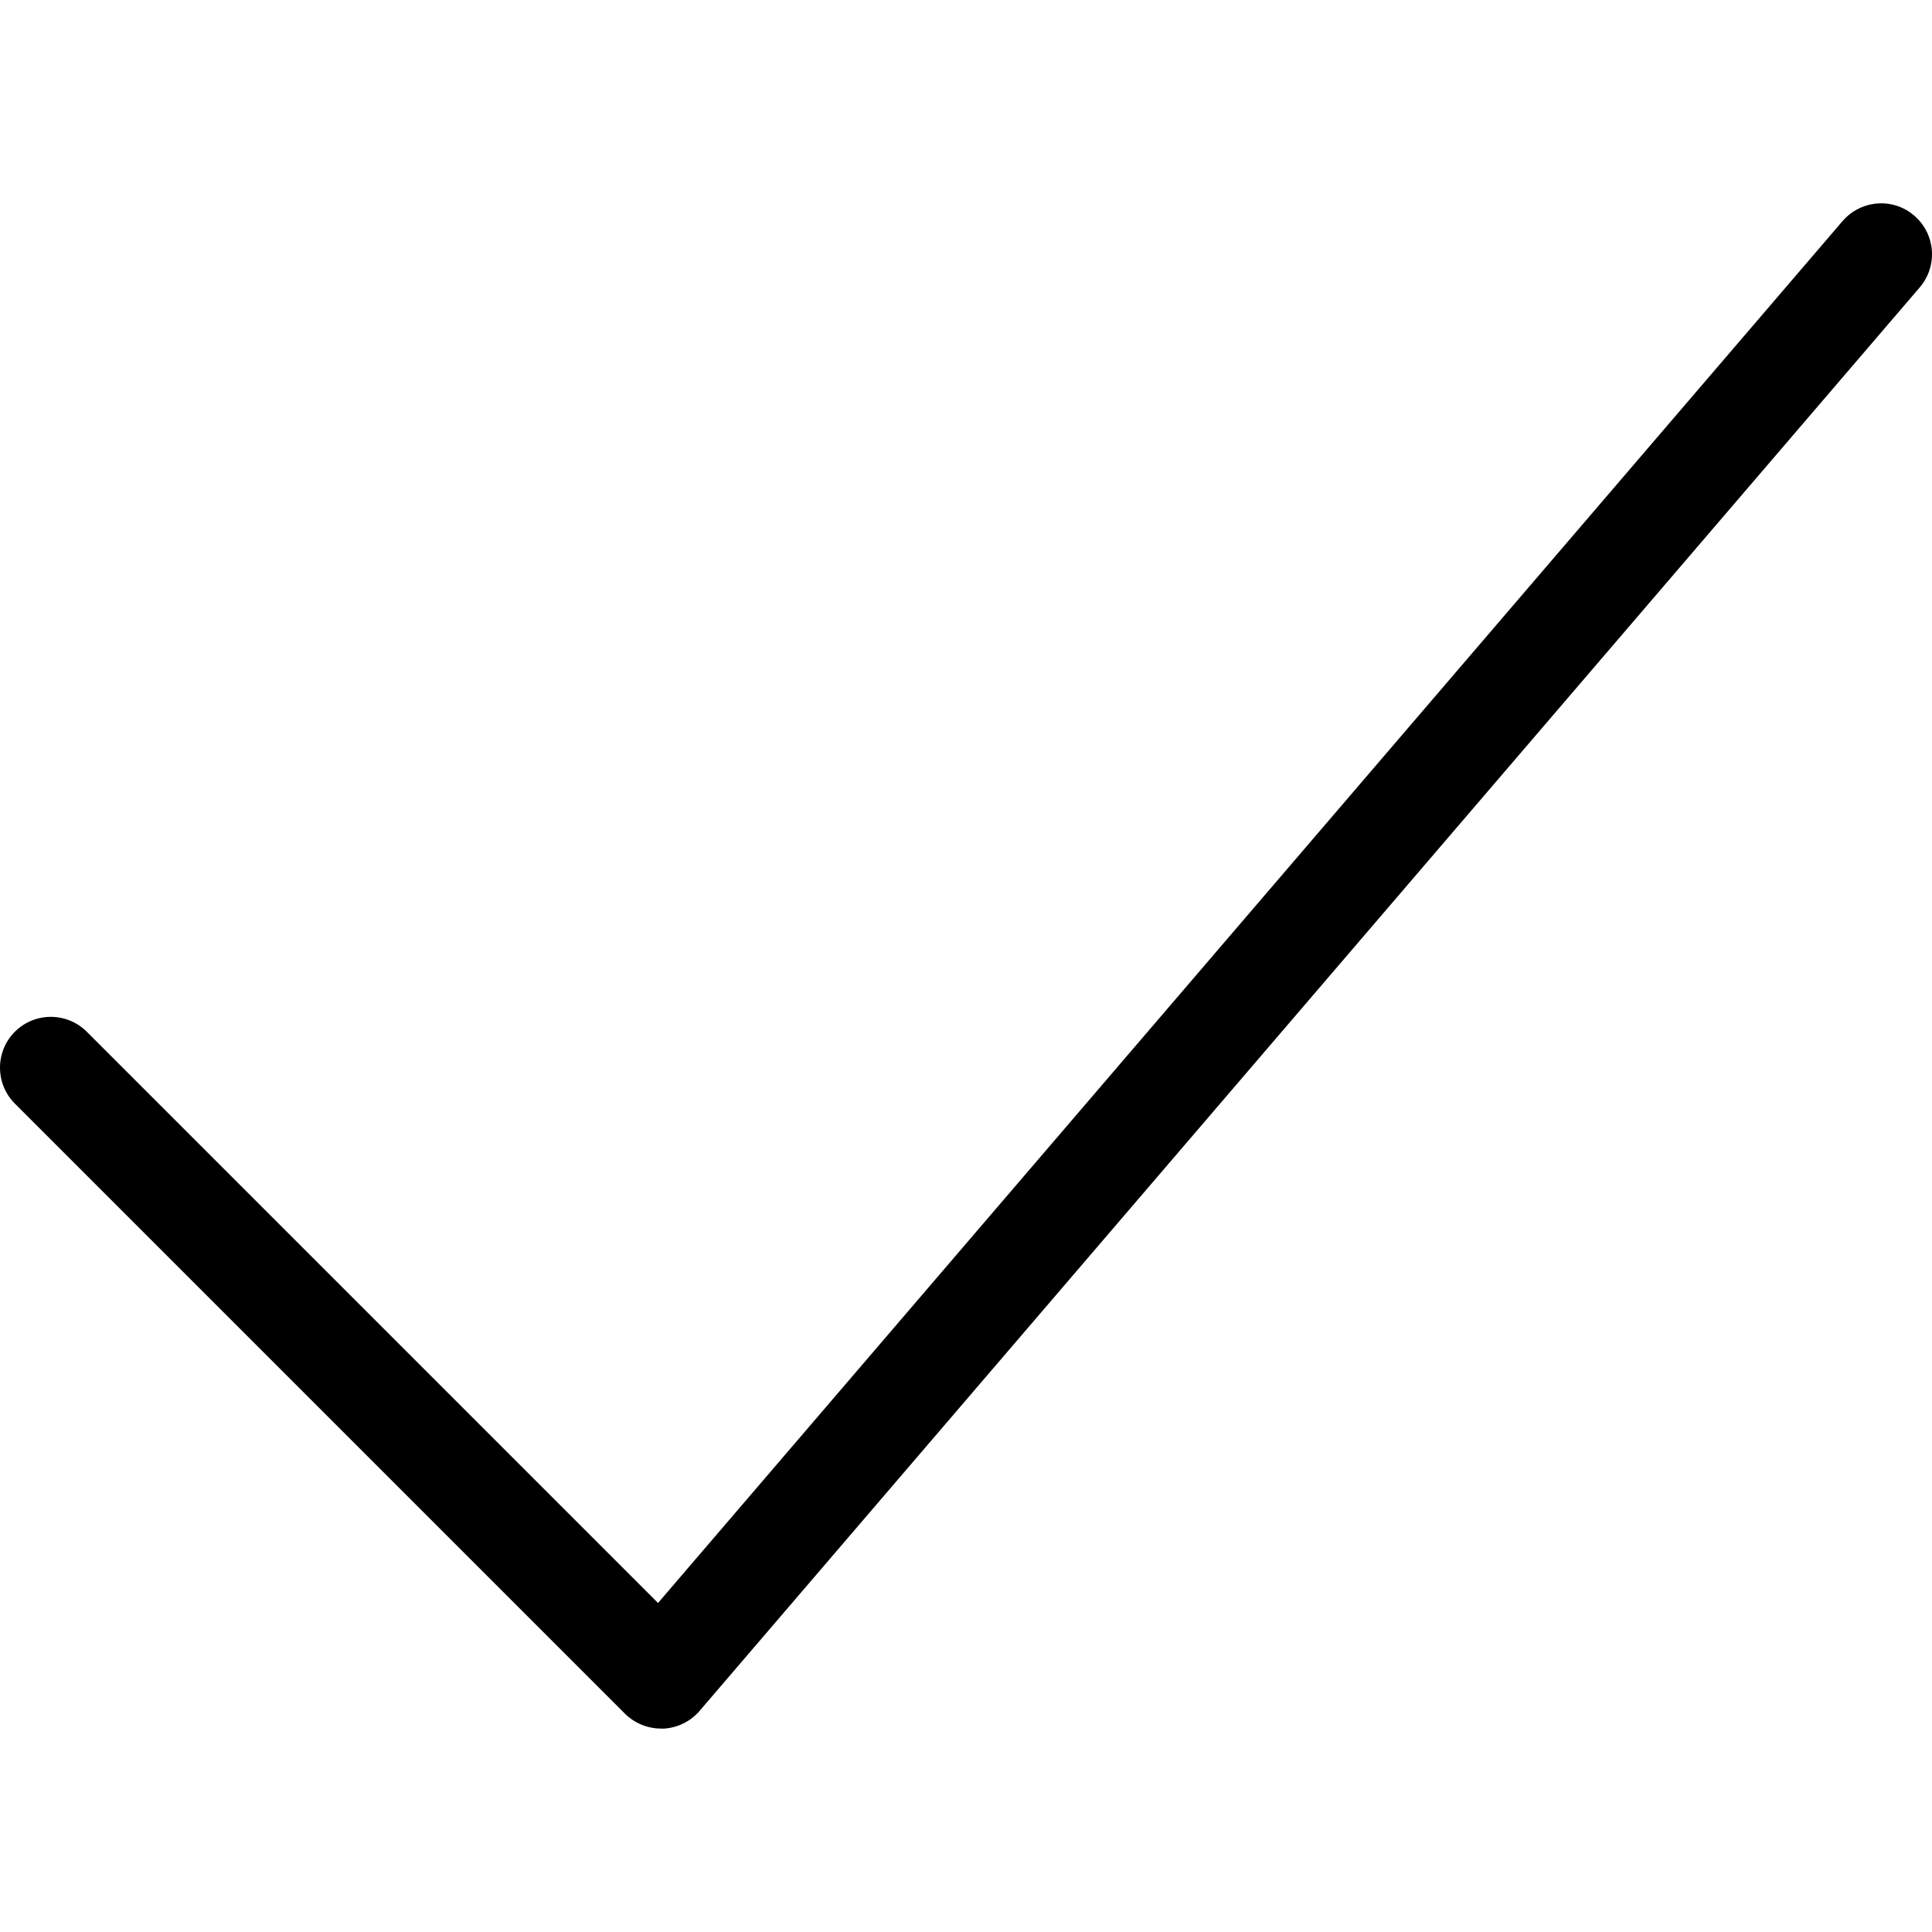
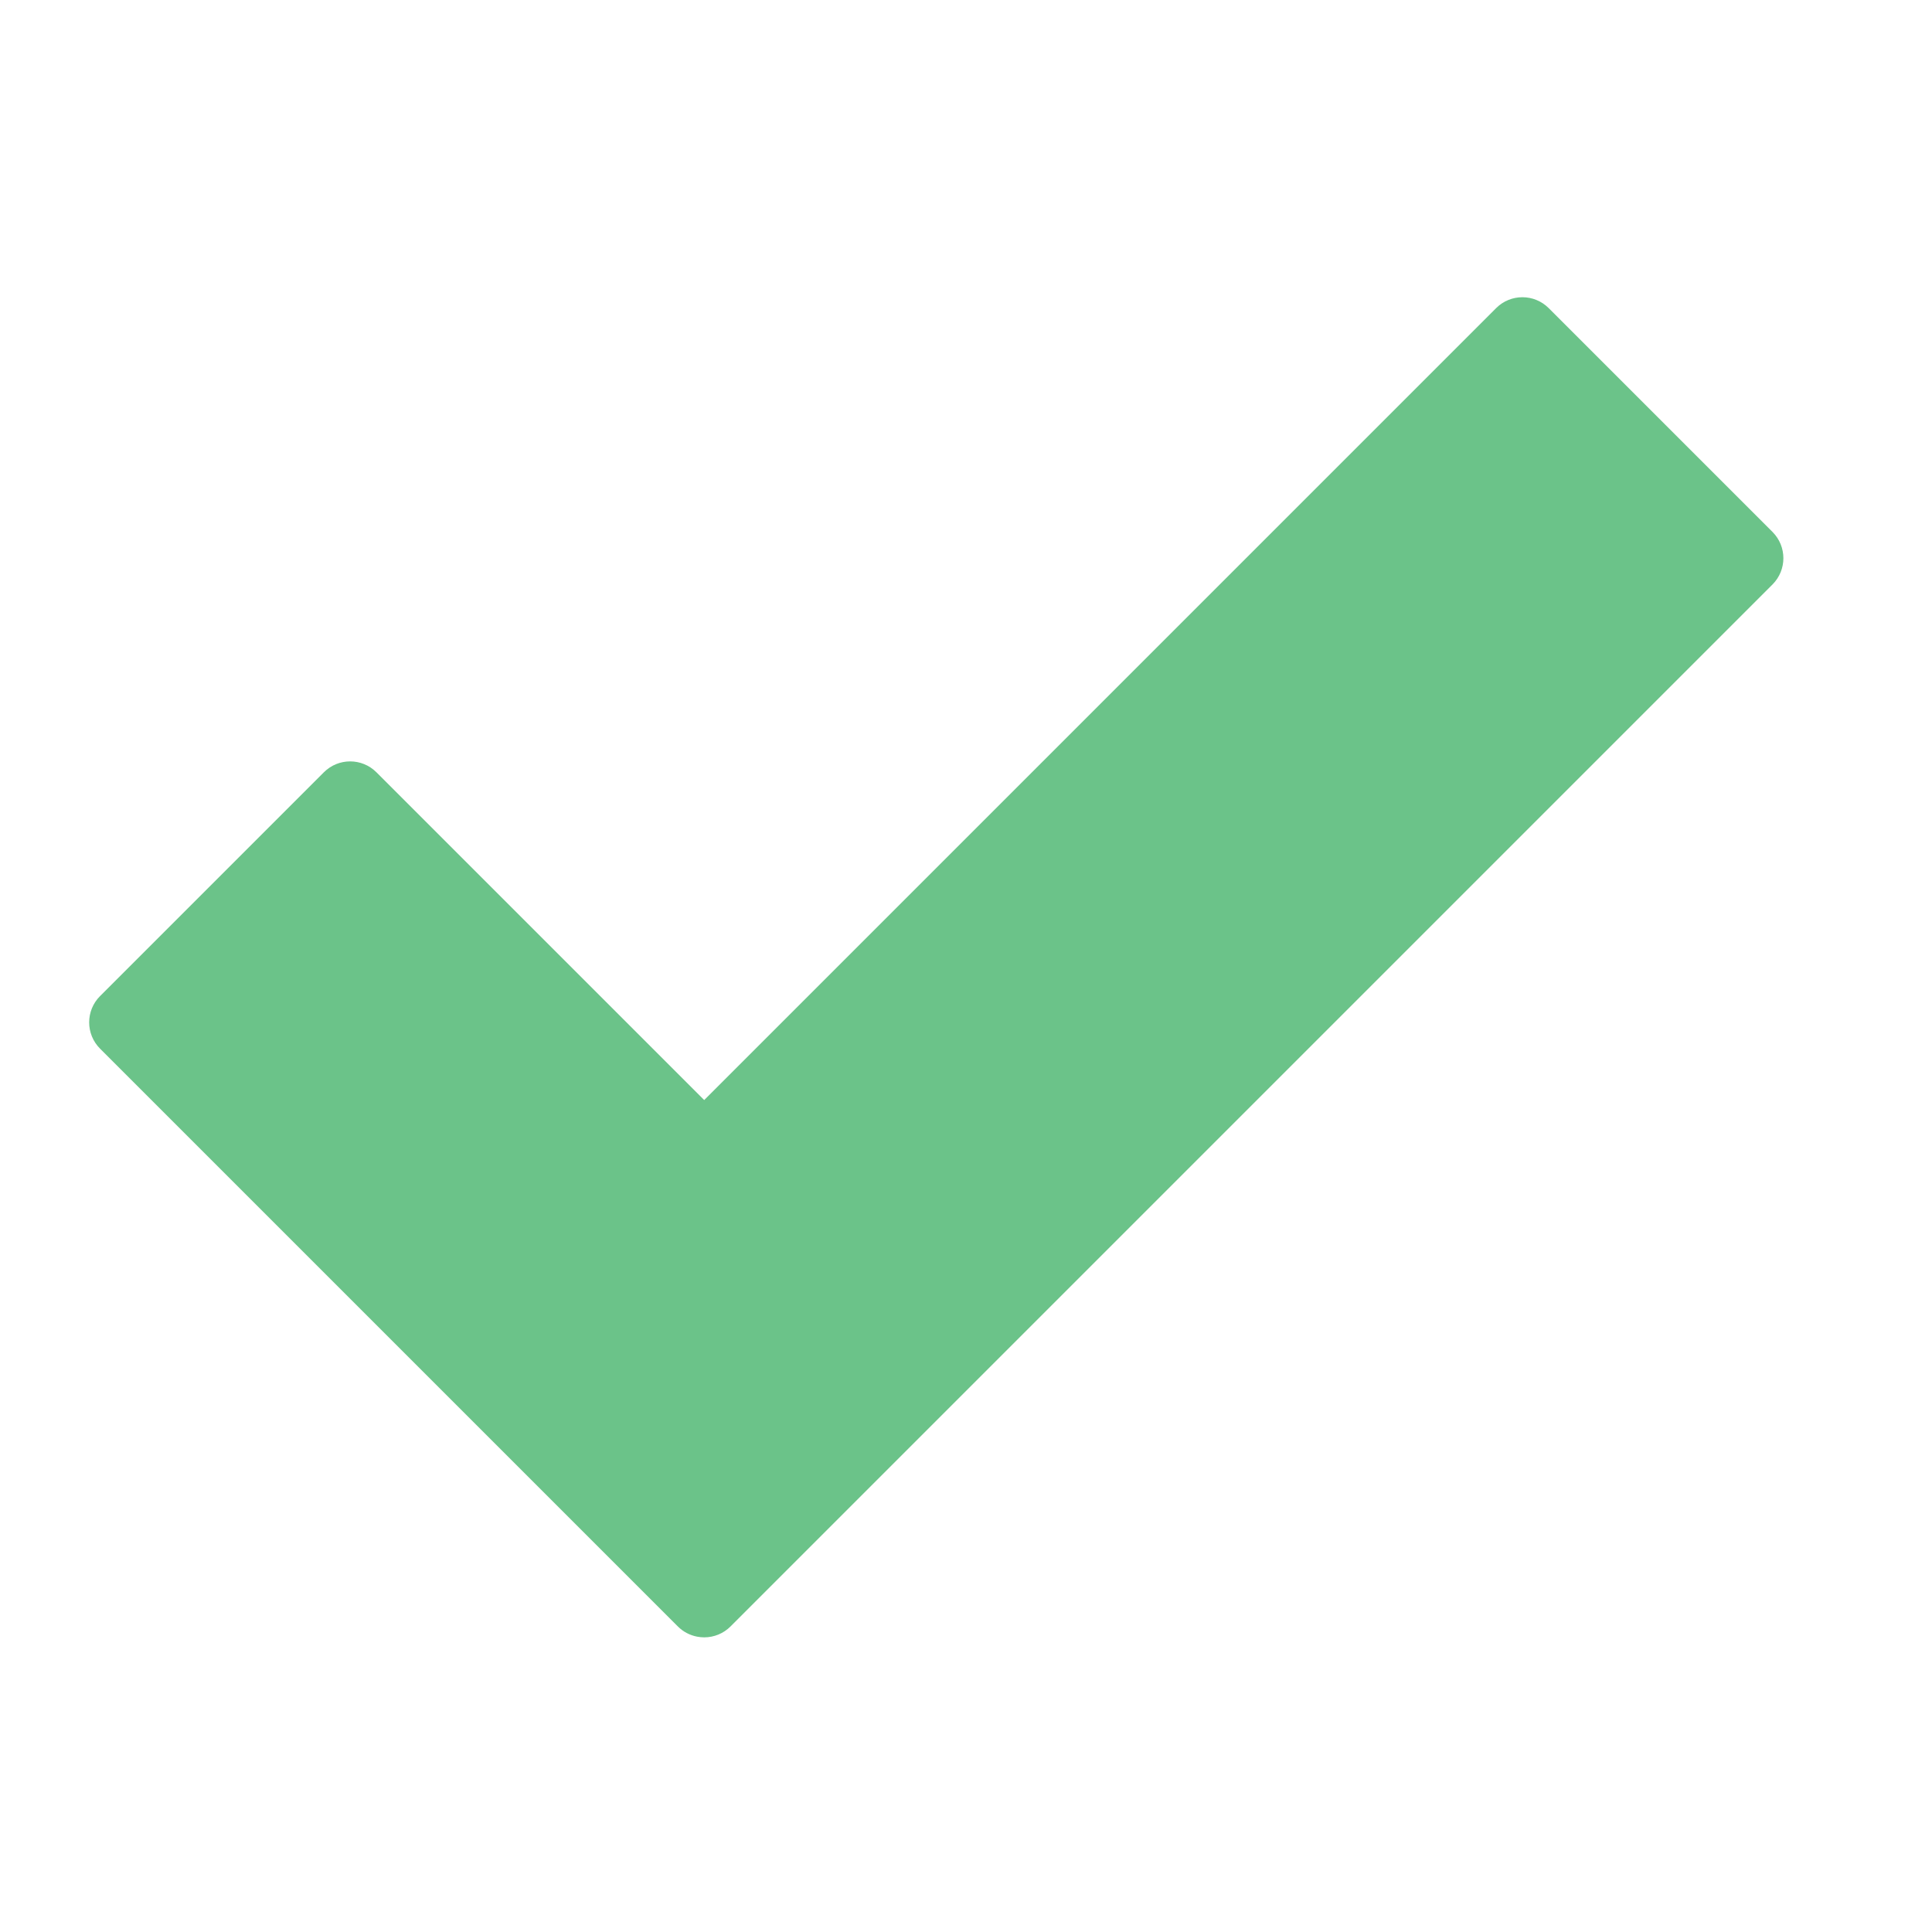
- <svg xmlns="http://www.w3.org/2000/svg" version="1.1" id="Capa_1" x="0px" y="0px" viewBox="0 0 512.003 512.003" style="enable-background:new 0 0 512.003 512.003;" xml:space="preserve">
+ <svg xmlns="http://www.w3.org/2000/svg" version="1.1" width="512" height="512" x="0" y="0" viewBox="0 0 520 520" style="enable-background:new 0 0 512 512" xml:space="preserve" class="">
  <g>
-     <g>
-       <path d="M507.291,57.14c-5.605-4.851-14.094-4.204-18.998,1.455L174.383,424.81l-151.39-151.39    c-5.255-5.255-13.797-5.255-19.052,0c-5.255,5.255-5.255,13.797,0,19.052l161.684,161.684c2.533,2.506,5.982,3.934,9.539,3.934    c0.162,0,0.35,0,0.539,0.027c3.746-0.162,7.276-1.886,9.701-4.716L508.773,76.138C513.597,70.479,512.95,61.99,507.291,57.14z" />
+     <g id="_1-Check" data-name="1-Check">
+       <path d="m189.546 440.694a10.041 10.041 0 0 1 -1.932-.188 9.929 9.929 0 0 1 -5.163-2.741l-155.522-155.522a10 10 0 0 1 0-14.143l60.241-60.241a10 10 0 0 1 14.142 0l88.223 88.223 213.152-213.154a10 10 0 0 1 14.143 0l60.241 60.241a10 10 0 0 1 0 14.143l-280.453 280.453a9.975 9.975 0 0 1 -7.072 2.929z" fill="#6bc389" data-original="#000000" />
    </g>
  </g>
-   <g>
- </g>
-   <g>
- </g>
-   <g>
- </g>
-   <g>
- </g>
-   <g>
- </g>
-   <g>
- </g>
-   <g>
- </g>
-   <g>
- </g>
-   <g>
- </g>
-   <g>
- </g>
-   <g>
- </g>
-   <g>
- </g>
-   <g>
- </g>
-   <g>
- </g>
-   <g>
- </g>
</svg>
